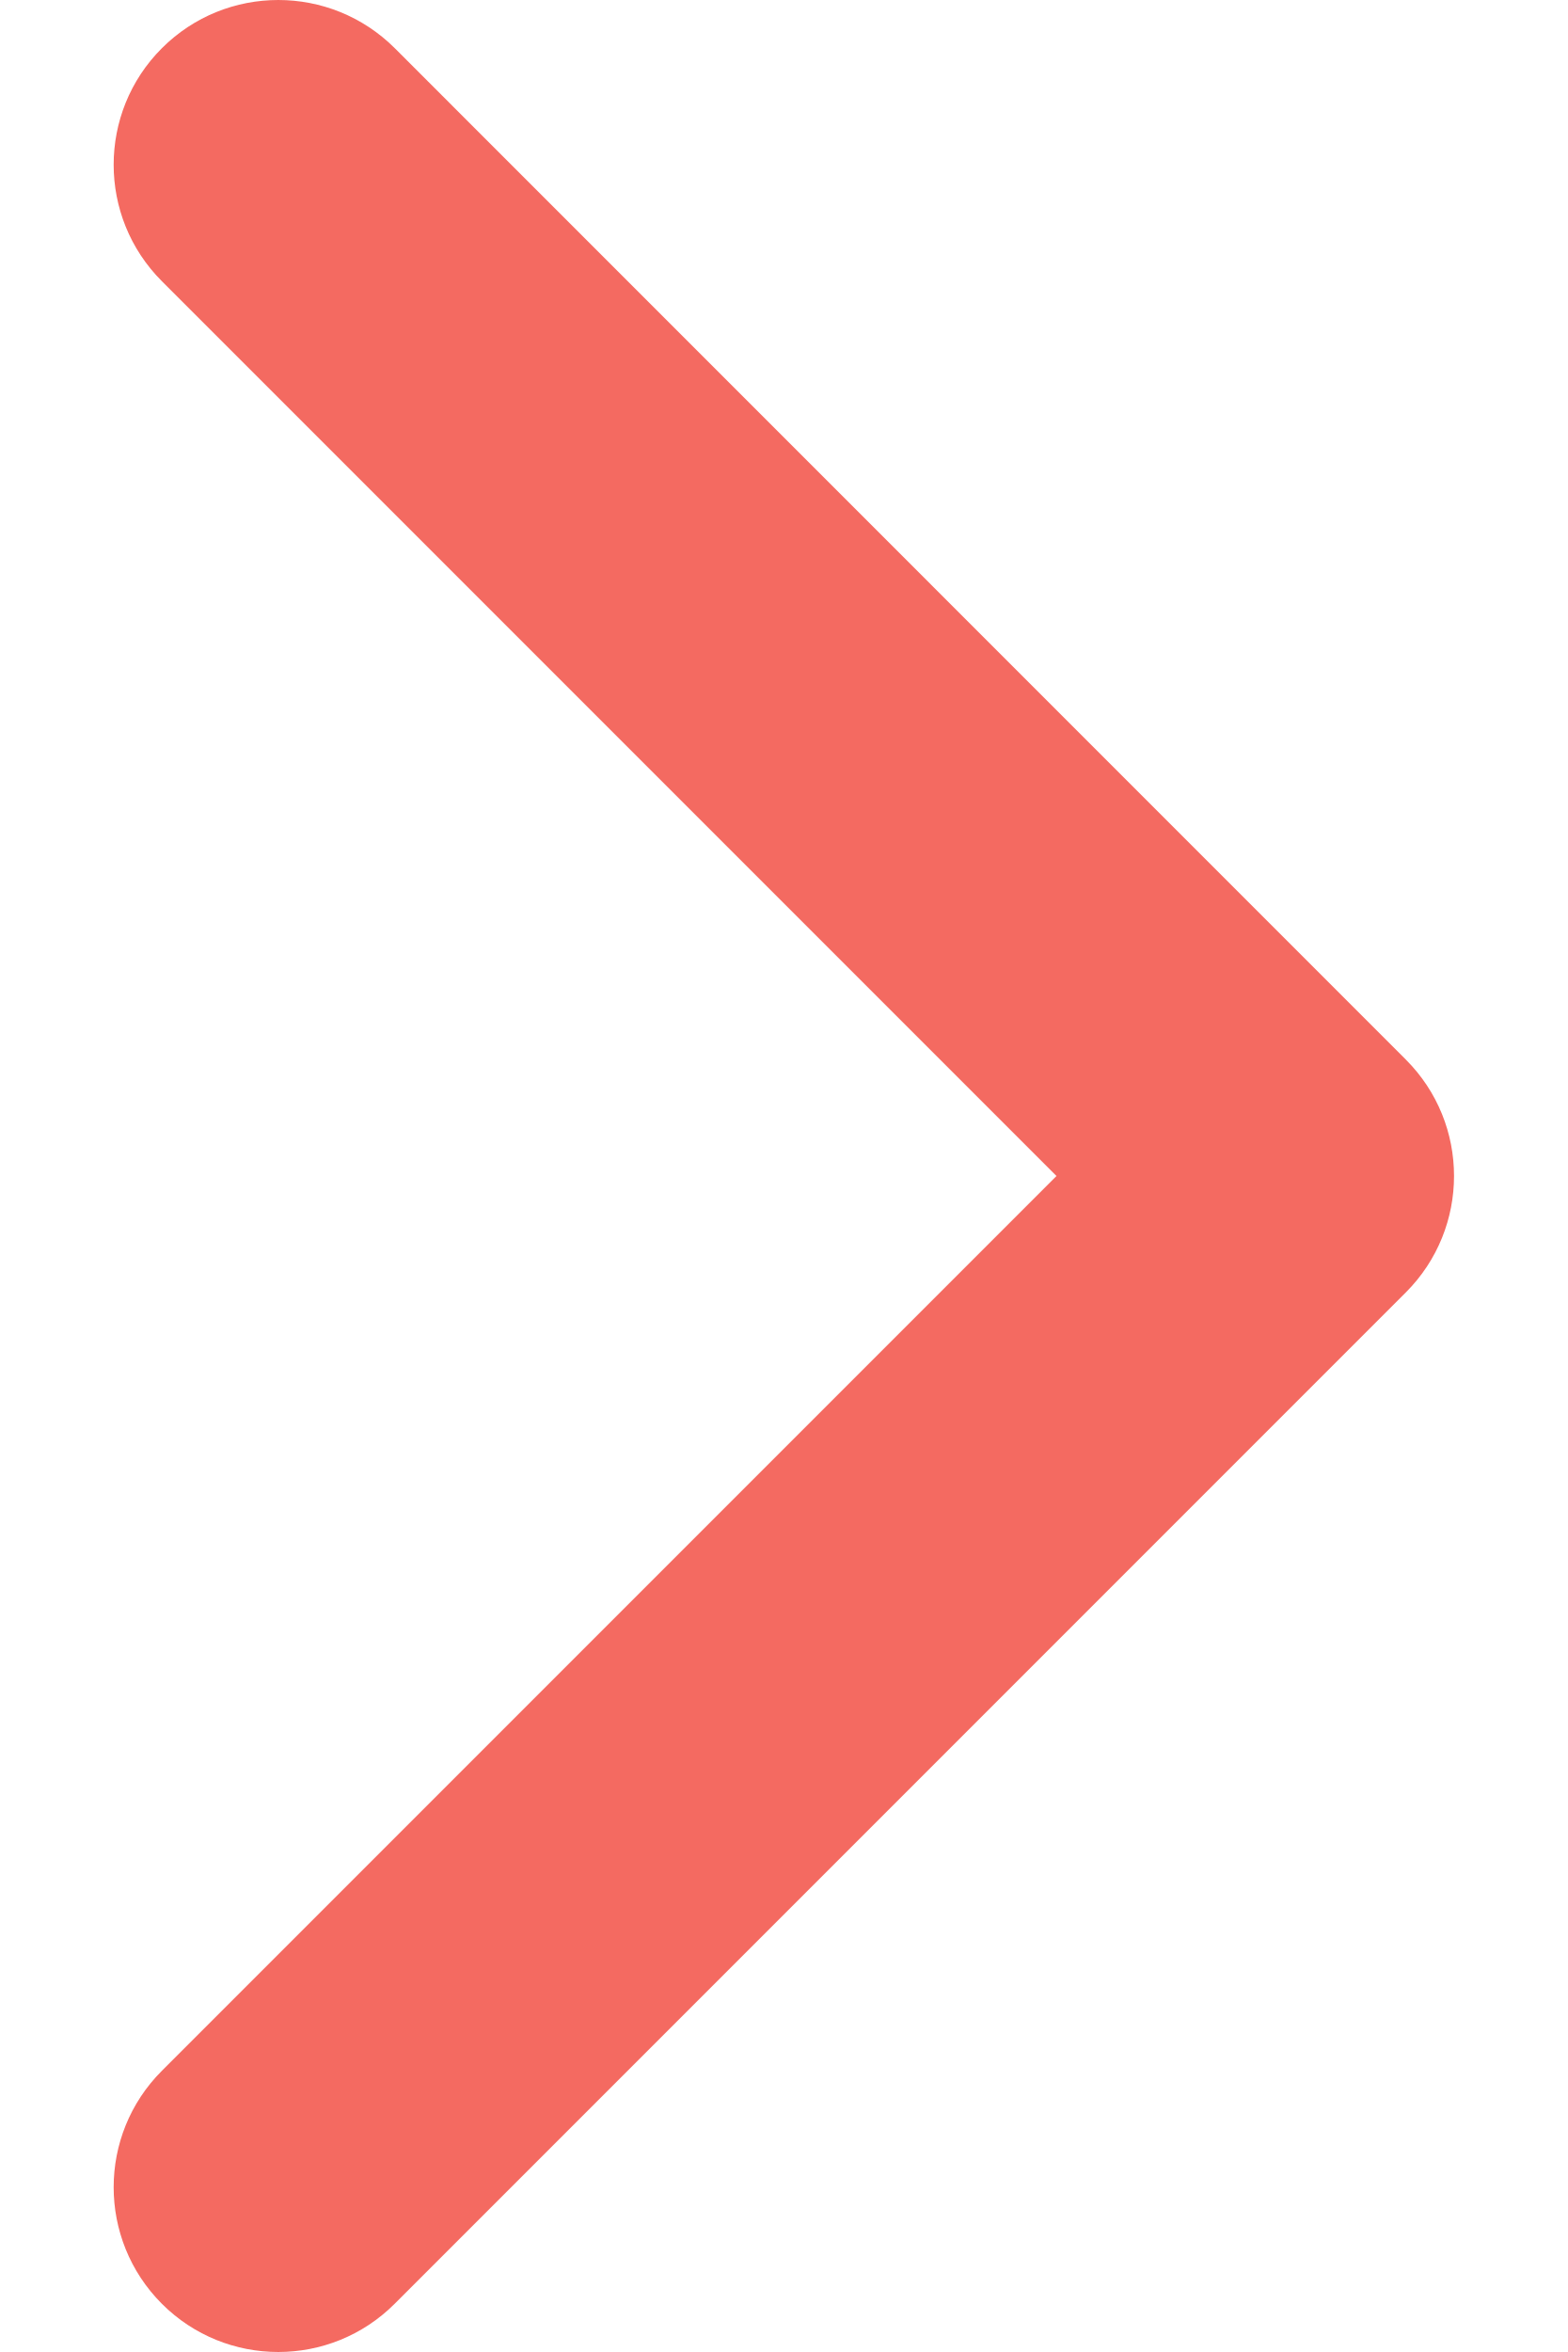
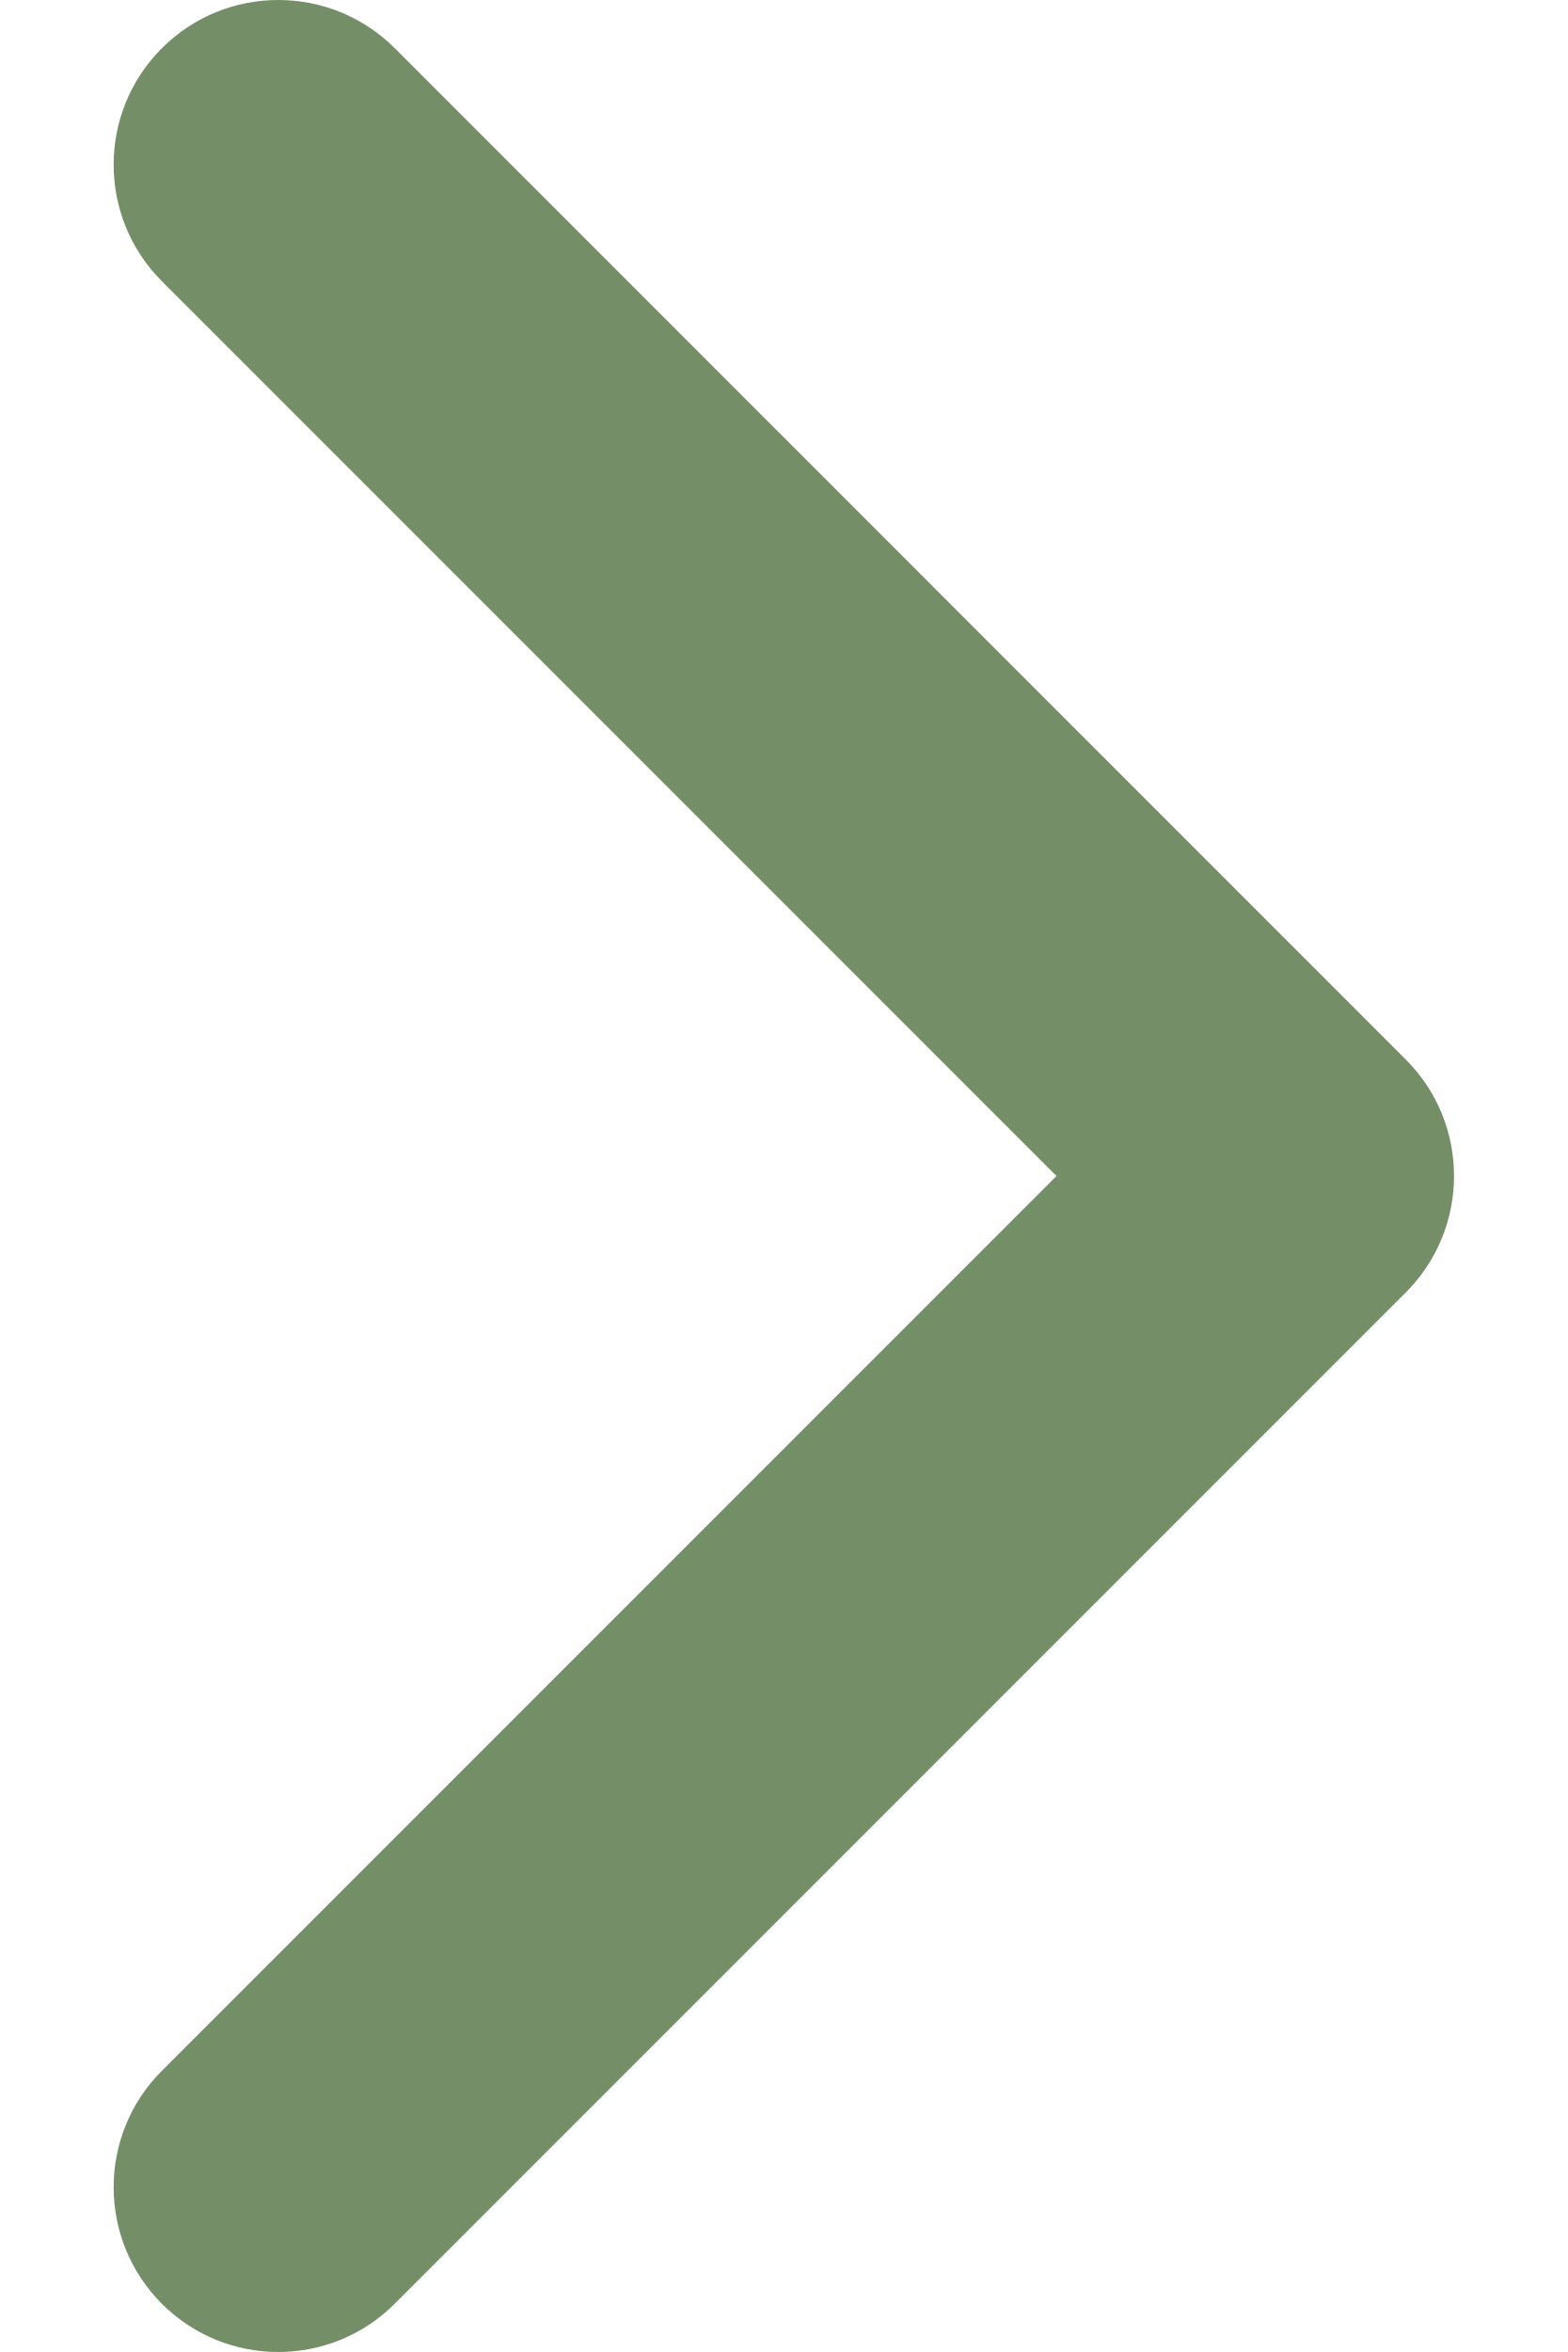
<svg xmlns="http://www.w3.org/2000/svg" width="12" height="18" viewBox="0 0 12 18" fill="none">
-   <path d="M10.761 9.891L3.021 17.631C2.529 18.123 1.731 18.123 1.239 17.631C0.747 17.138 0.747 16.34 1.239 15.848L8.087 9L1.239 2.152C0.747 1.66 0.747 0.861 1.239 0.369C1.731 -0.123 2.529 -0.123 3.022 0.369L10.761 8.109C11.007 8.355 11.13 8.677 11.13 9C11.13 9.322 11.007 9.645 10.761 9.891Z" fill="#F46A61" />
+   <path d="M10.761 9.891L3.021 17.631C2.529 18.123 1.731 18.123 1.239 17.631C0.747 17.138 0.747 16.34 1.239 15.848L8.087 9L1.239 2.152C0.747 1.66 0.747 0.861 1.239 0.369C1.731 -0.123 2.529 -0.123 3.022 0.369L10.761 8.109C11.007 8.355 11.13 8.677 11.13 9C11.13 9.322 11.007 9.645 10.761 9.891Z" fill="#748F67" />
</svg>
